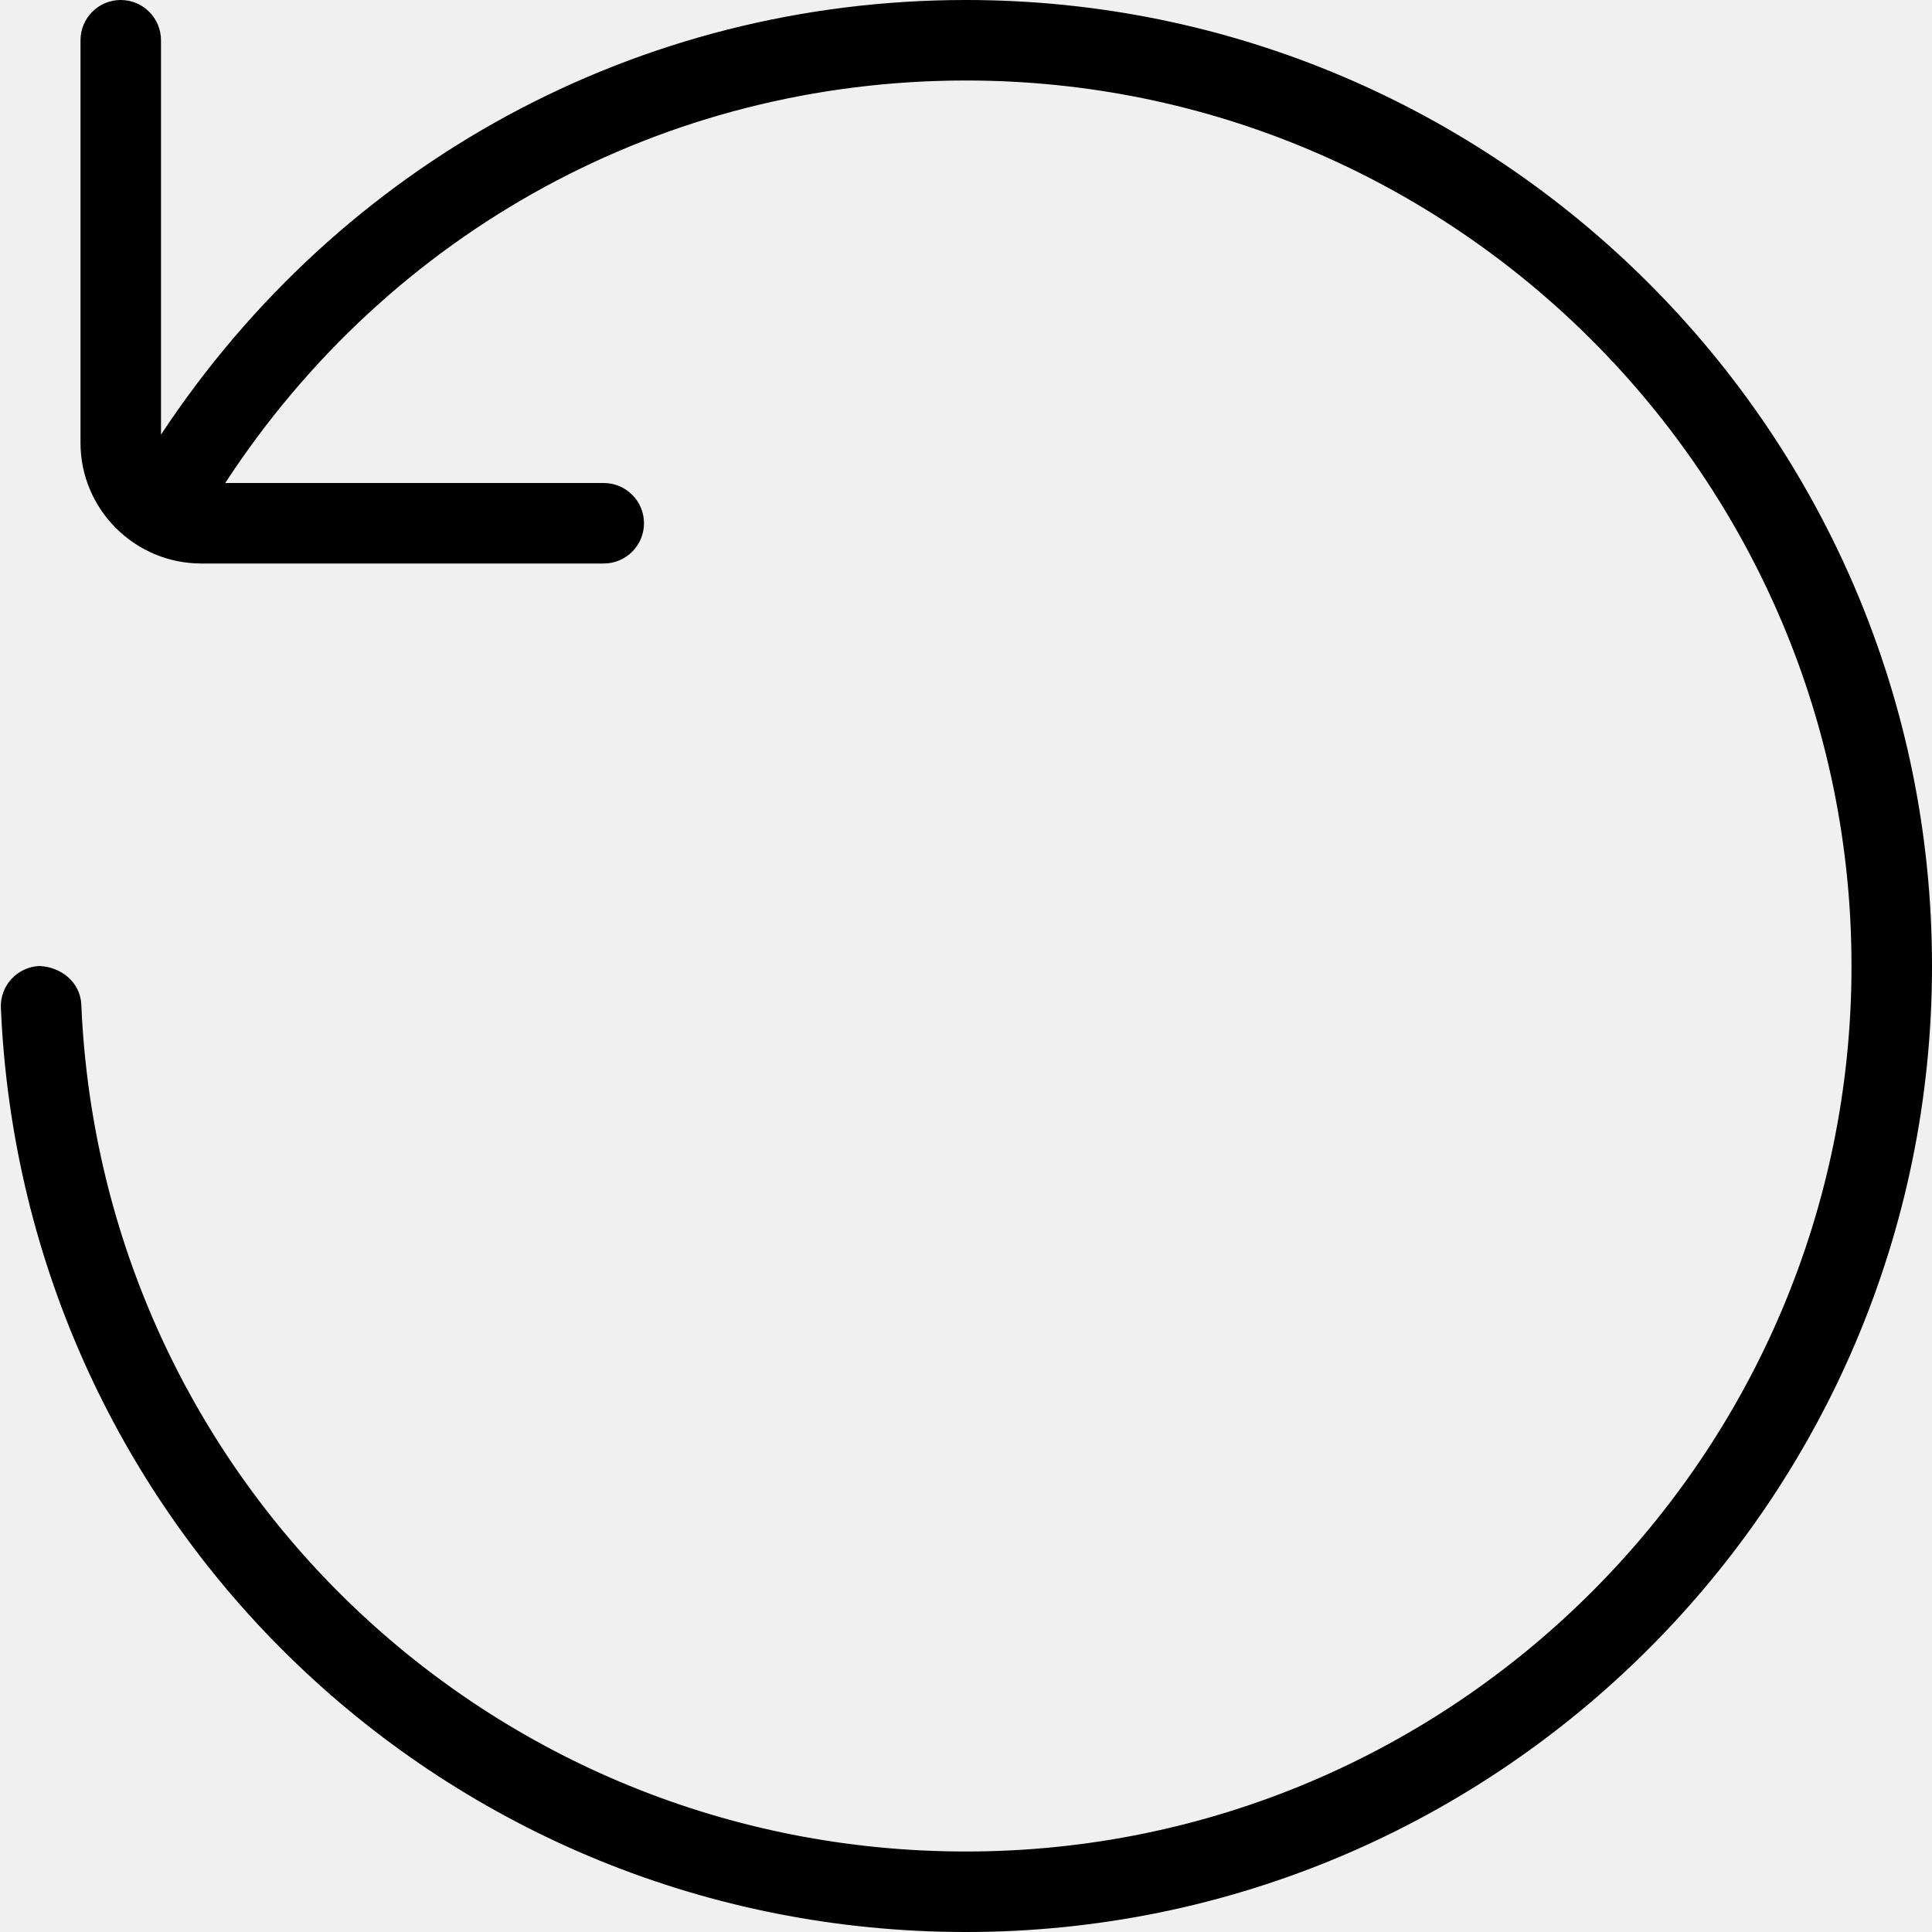
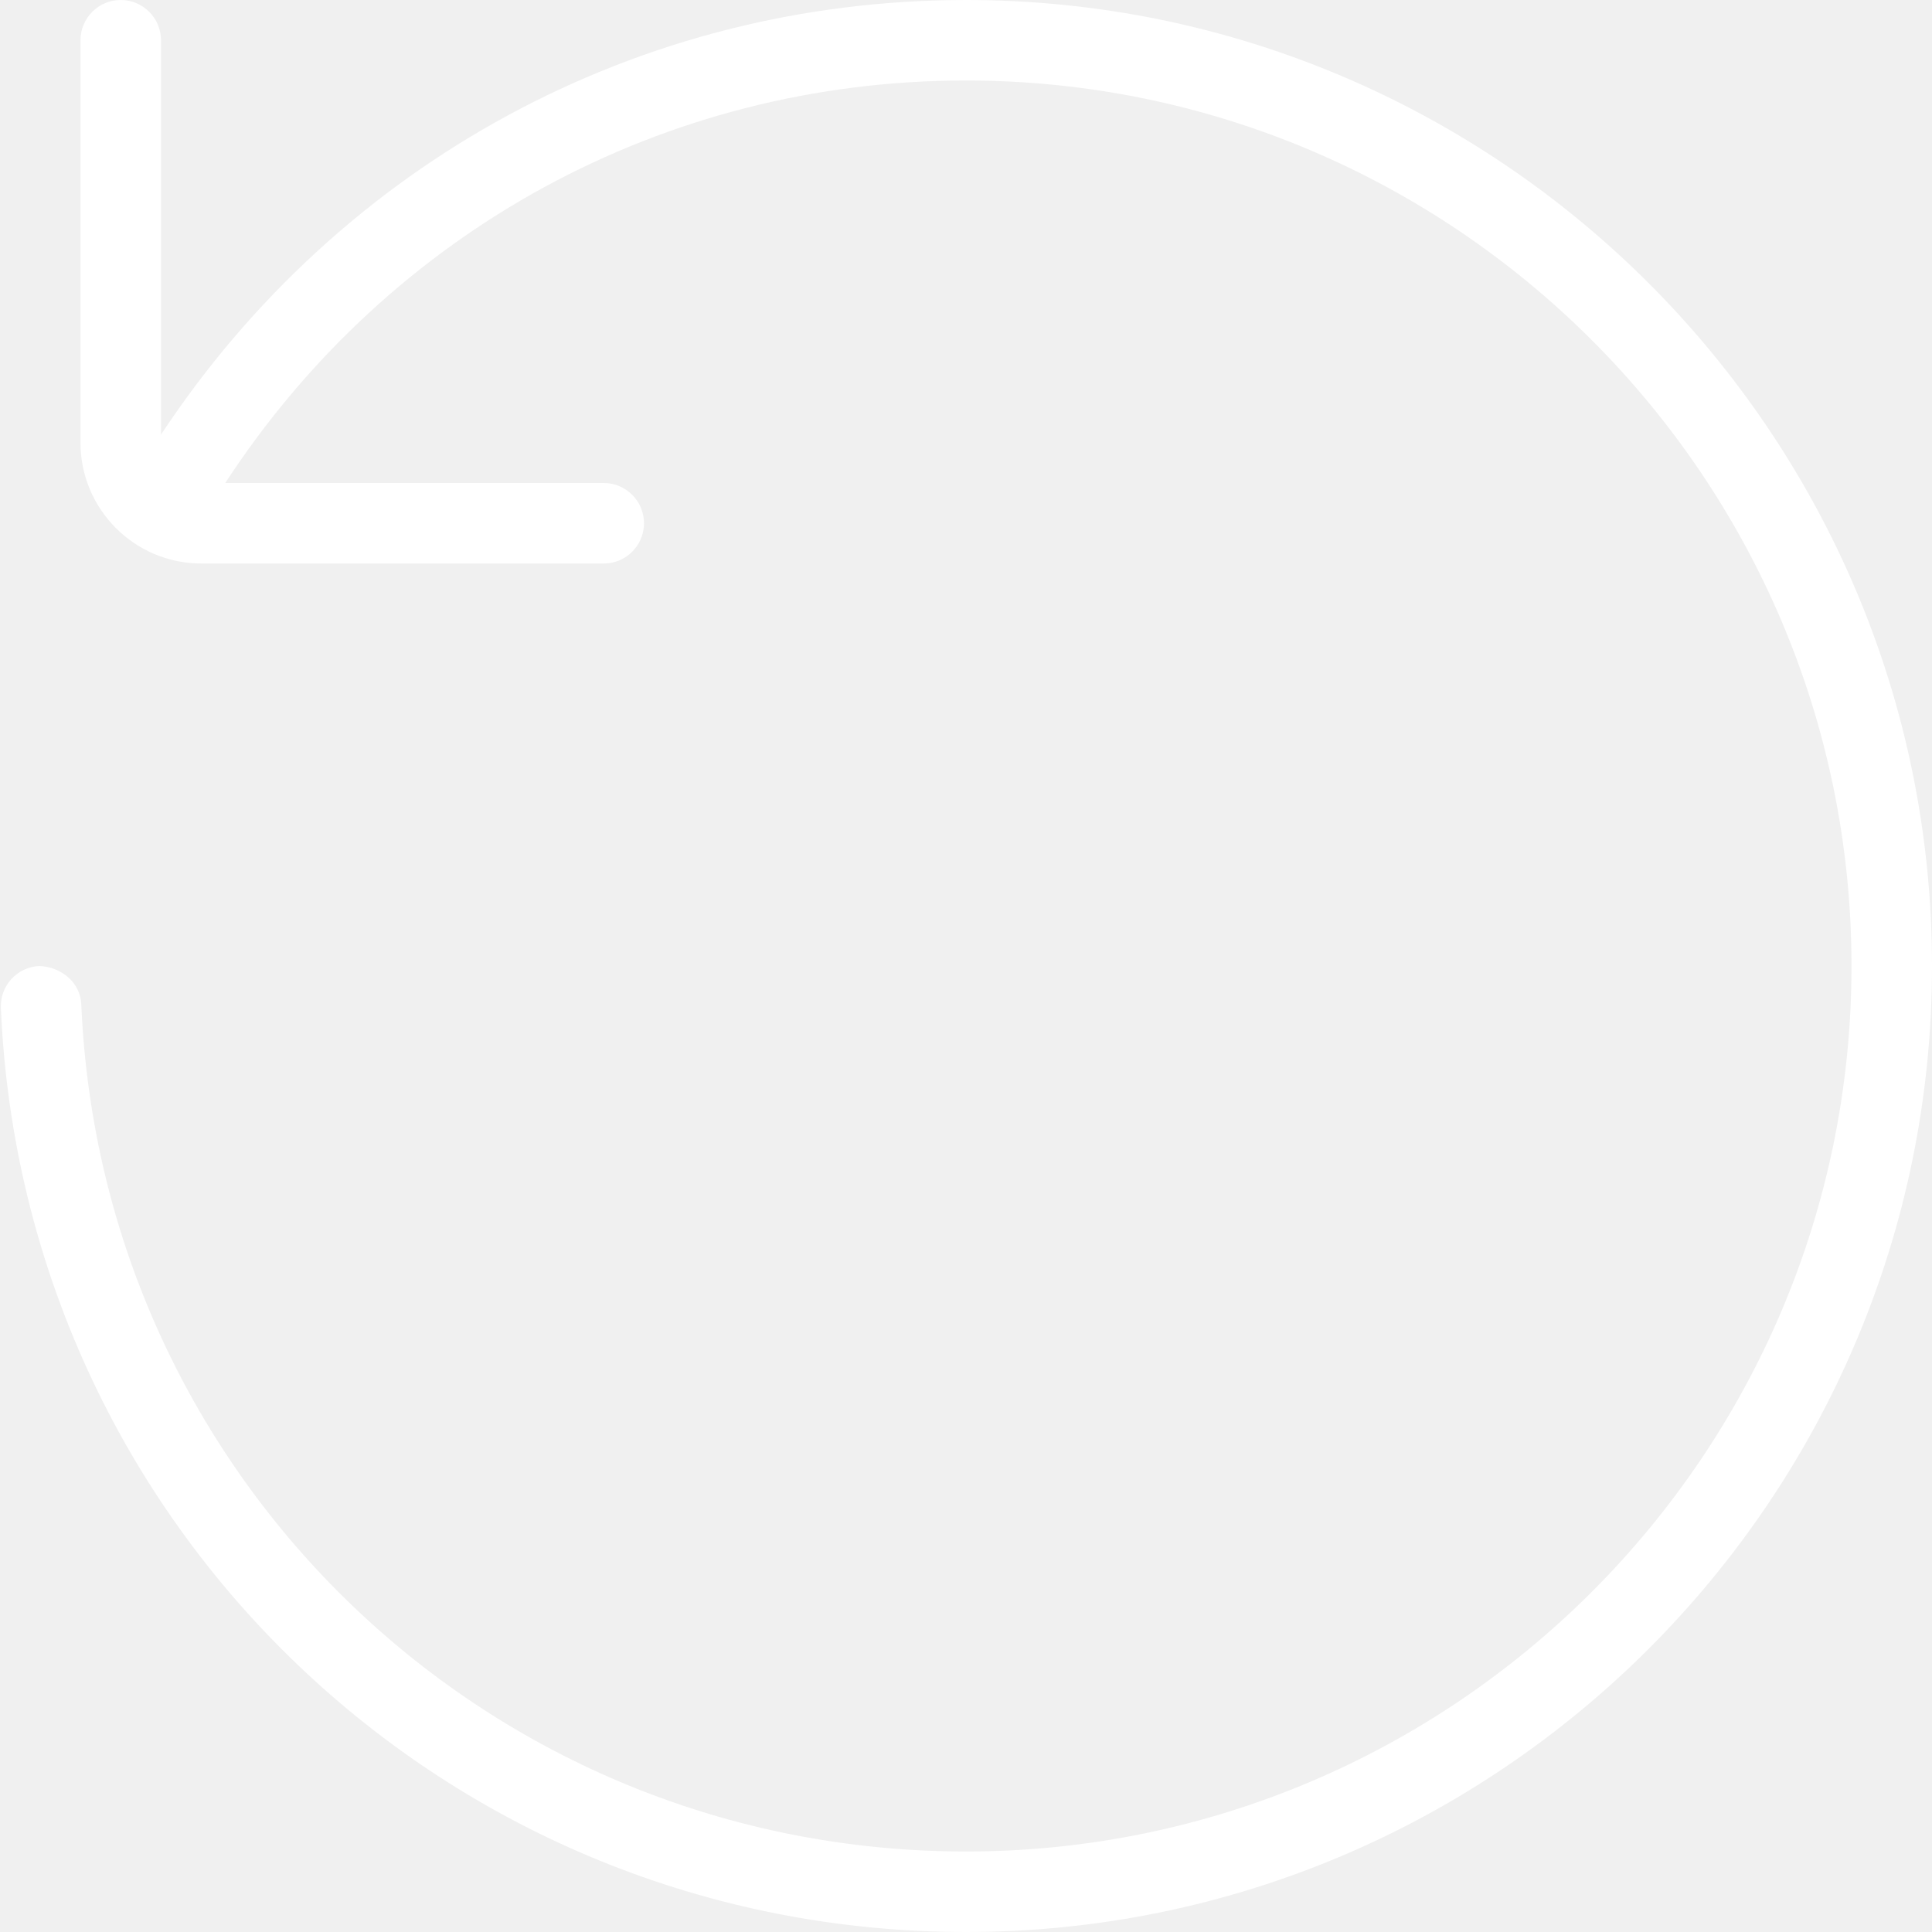
<svg xmlns="http://www.w3.org/2000/svg" id="Layer_1" data-name="Layer 1" viewBox="0 0 24 24" width="512" height="512">
-   <path d="M24,12c0,6.617-5.383,12-12,12C5.553,24,.287,18.958,.011,12.521c-.012-.276,.202-.509,.478-.521,.271,.011,.509,.202,.521,.479,.252,5.9,5.08,10.521,10.99,10.521,6.065,0,11-4.935,11-11S18.065,1,12,1c-3.751,0-7.159,1.87-9.202,5H7.5c.276,0,.5,.224,.5,.5s-.224,.5-.5,.5H2.5c-.827,0-1.5-.673-1.5-1.5V.5c0-.276,.224-.5,.5-.5s.5,.224,.5,.5V5.399C4.232,2.019,7.931,0,12,0c6.617,0,12,5.383,12,12Z" />
+   <path d="M24,12c0,6.617-5.383,12-12,12C5.553,24,.287,18.958,.011,12.521c-.012-.276,.202-.509,.478-.521,.271,.011,.509,.202,.521,.479,.252,5.9,5.08,10.521,10.99,10.521,6.065,0,11-4.935,11-11S18.065,1,12,1c-3.751,0-7.159,1.87-9.202,5H7.5c.276,0,.5,.224,.5,.5s-.224,.5-.5,.5H2.5c-.827,0-1.5-.673-1.5-1.5V.5c0-.276,.224-.5,.5-.5s.5,.224,.5,.5V5.399C4.232,2.019,7.931,0,12,0c6.617,0,12,5.383,12,12Z" fill="white" />
</svg>
